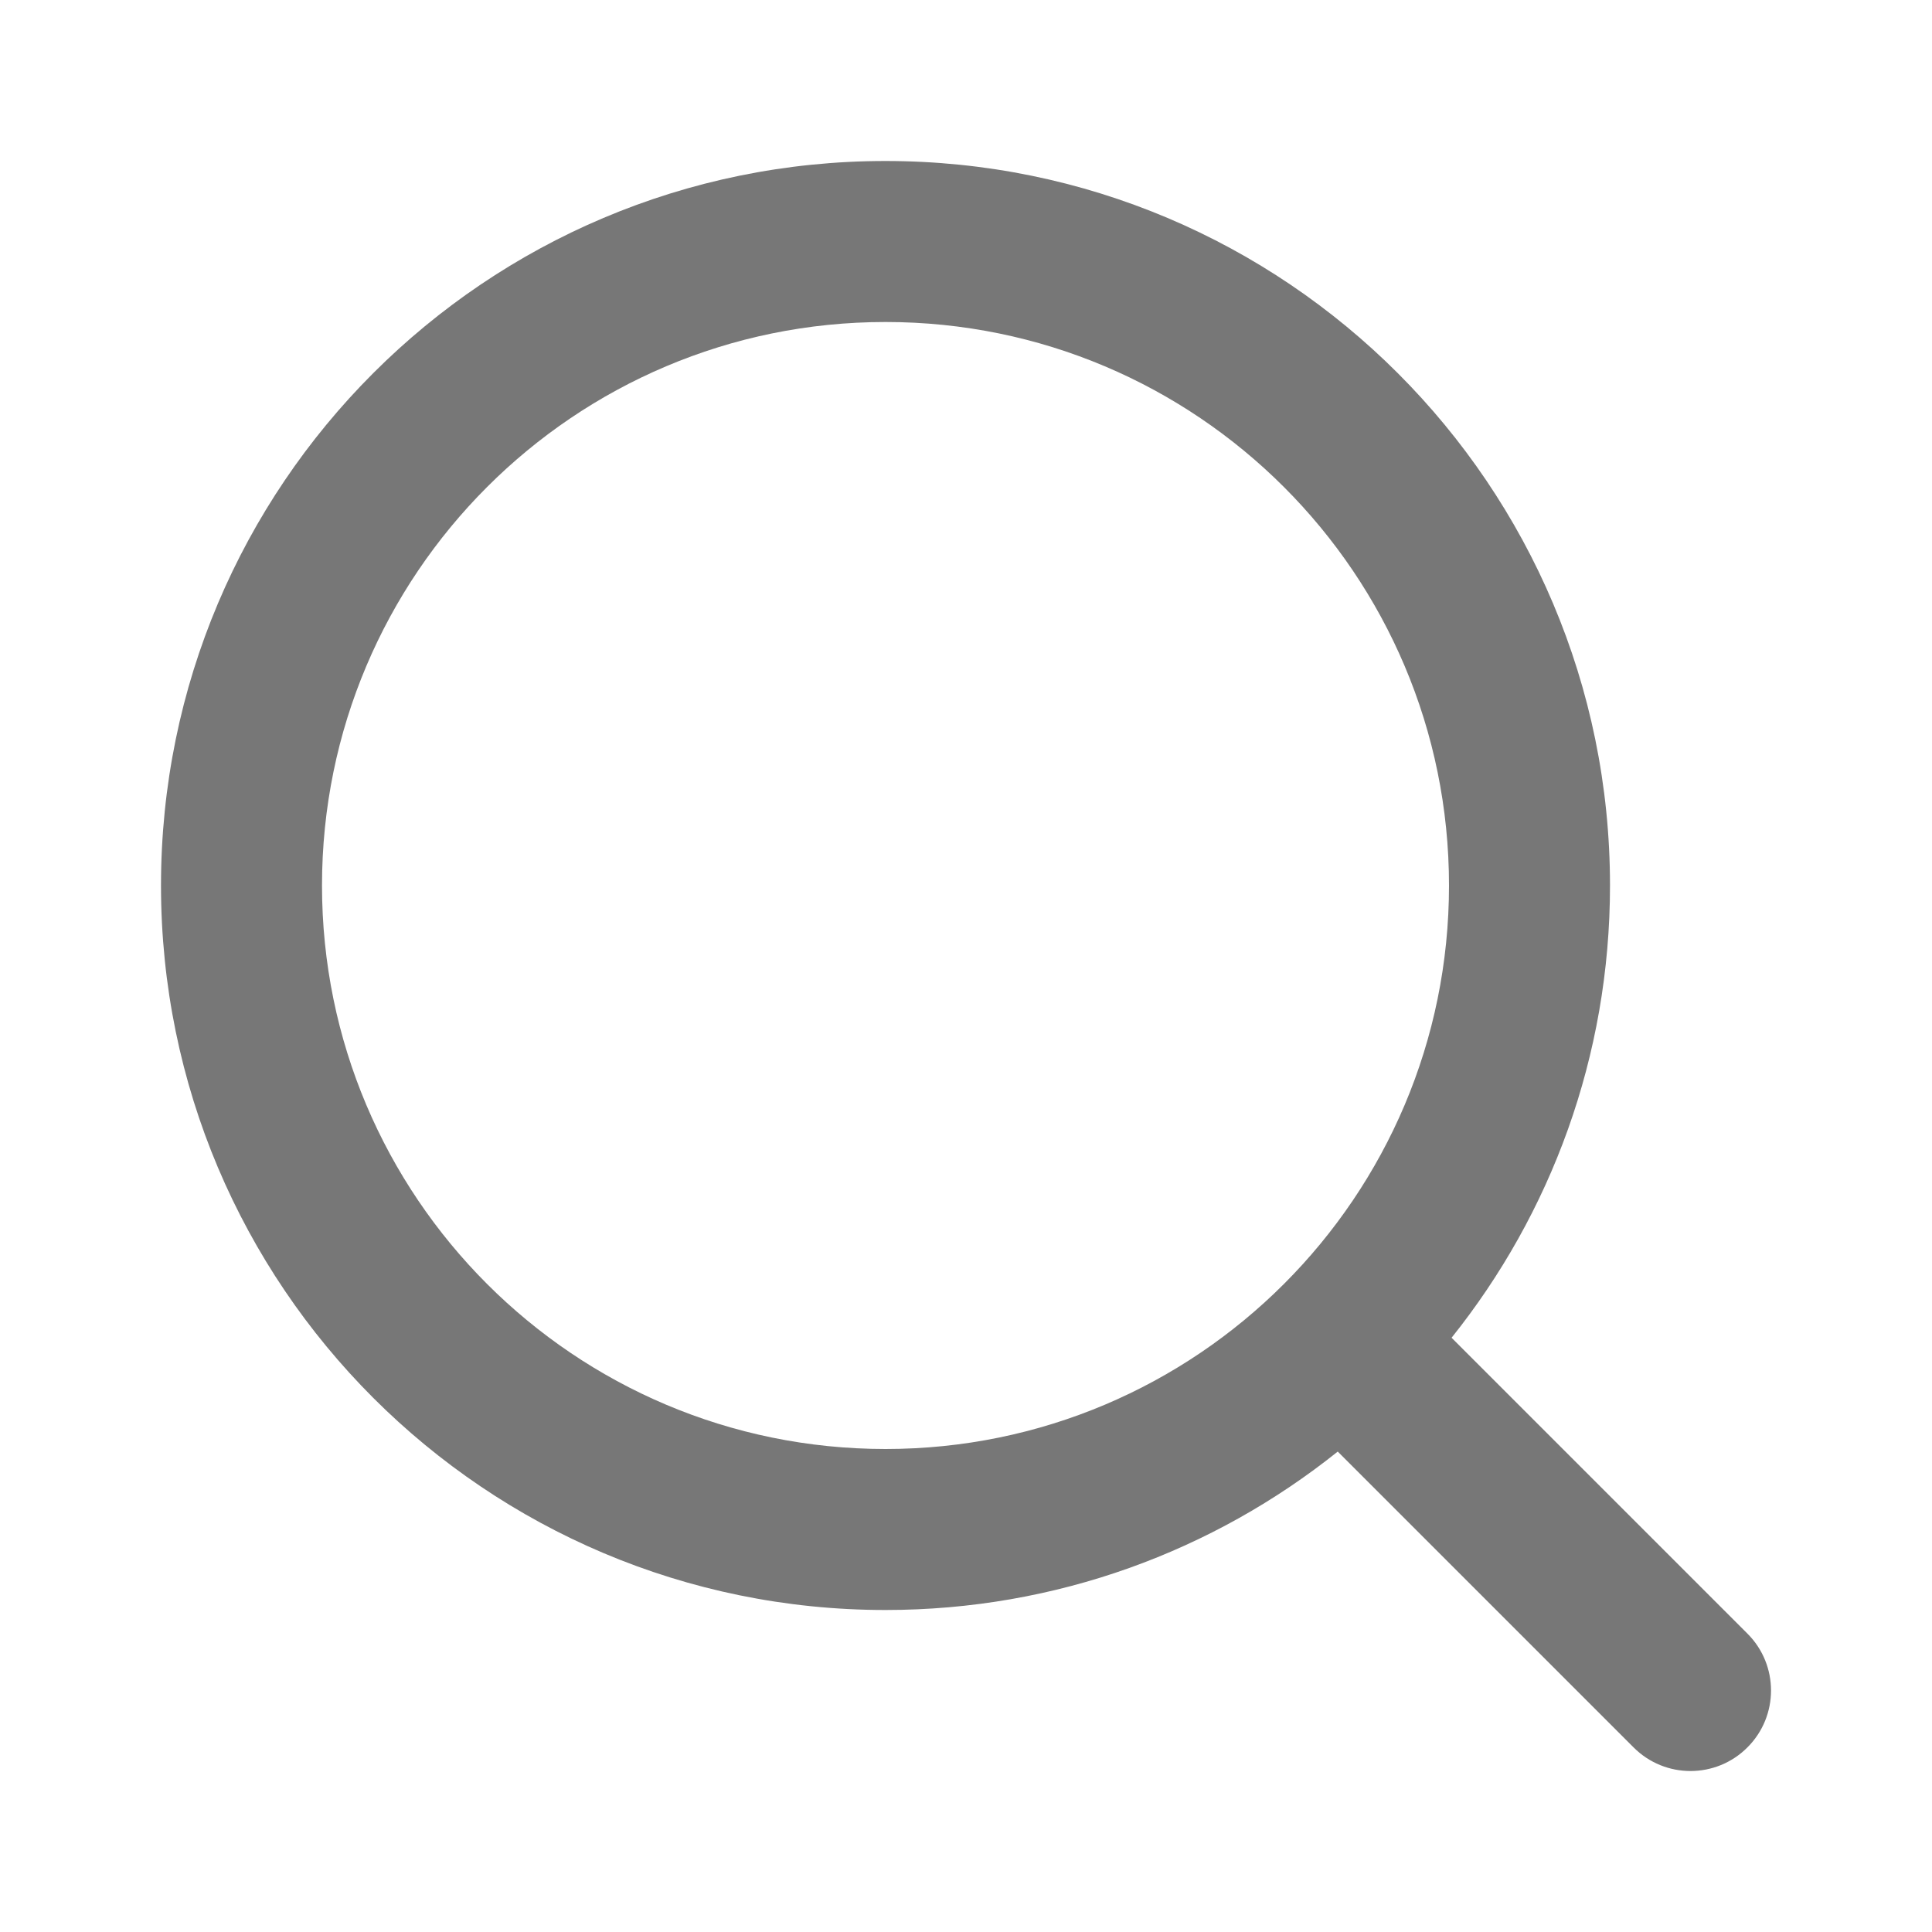
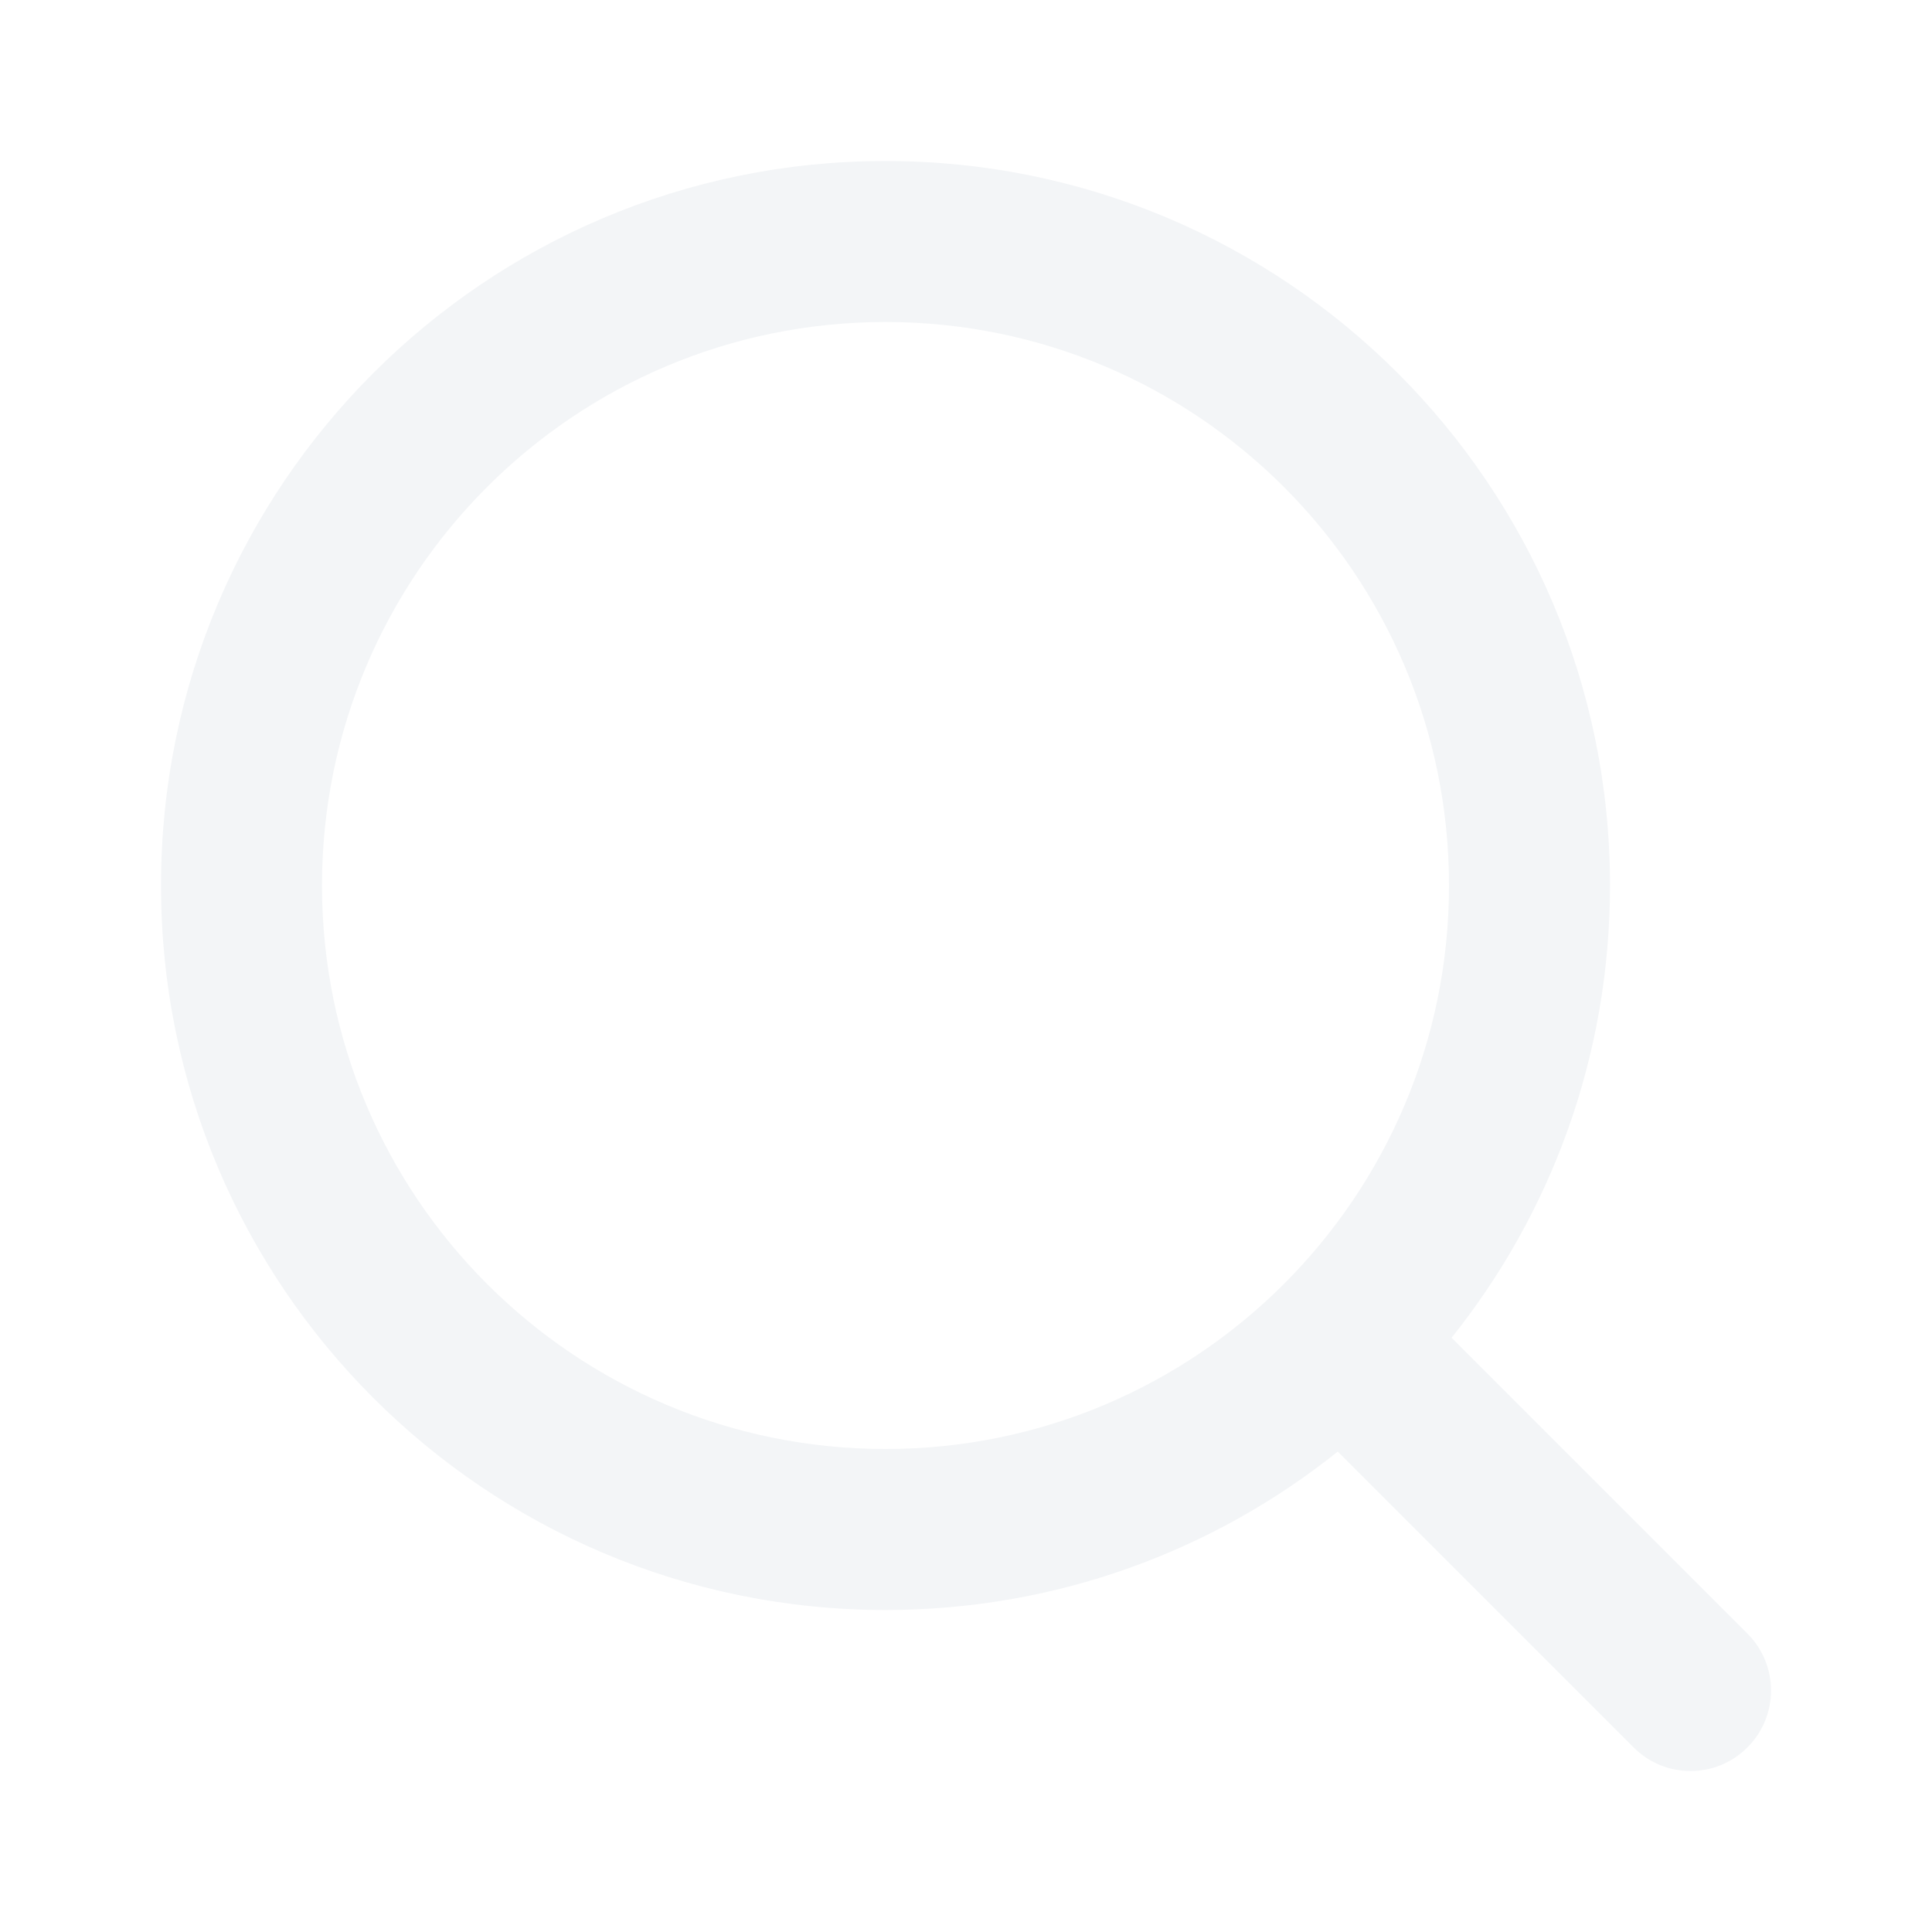
<svg xmlns="http://www.w3.org/2000/svg" width="800px" height="800px" viewBox="0 0 24 24" fill="none">
-   <path fill-rule="evenodd" clip-rule="evenodd" d="M4 11C4 7.134 7.134 4 11 4C14.866 4 18 7.134 18 11C18 14.866 14.866 18 11 18C7.134 18 4 14.866 4 11ZM11 2C6.029 2 2 6.029 2 11C2 15.971 6.029 20 11 20C13.125 20 15.078 19.264 16.618 18.032L20.293 21.707C20.683 22.098 21.317 22.098 21.707 21.707C22.098 21.317 22.098 20.683 21.707 20.293L18.032 16.618C19.264 15.078 20 13.125 20 11C20 6.029 15.971 2 11 2Z" fill="#777" />
+   <path fill-rule="evenodd" clip-rule="evenodd" d="M4 11C4 7.134 7.134 4 11 4C14.866 4 18 7.134 18 11C18 14.866 14.866 18 11 18C7.134 18 4 14.866 4 11ZM11 2C6.029 2 2 6.029 2 11C2 15.971 6.029 20 11 20C13.125 20 15.078 19.264 16.618 18.032L20.293 21.707C20.683 22.098 21.317 22.098 21.707 21.707C22.098 21.317 22.098 20.683 21.707 20.293L18.032 16.618C19.264 15.078 20 13.125 20 11C20 6.029 15.971 2 11 2Z" fill="#f3f5f7" />
</svg>
